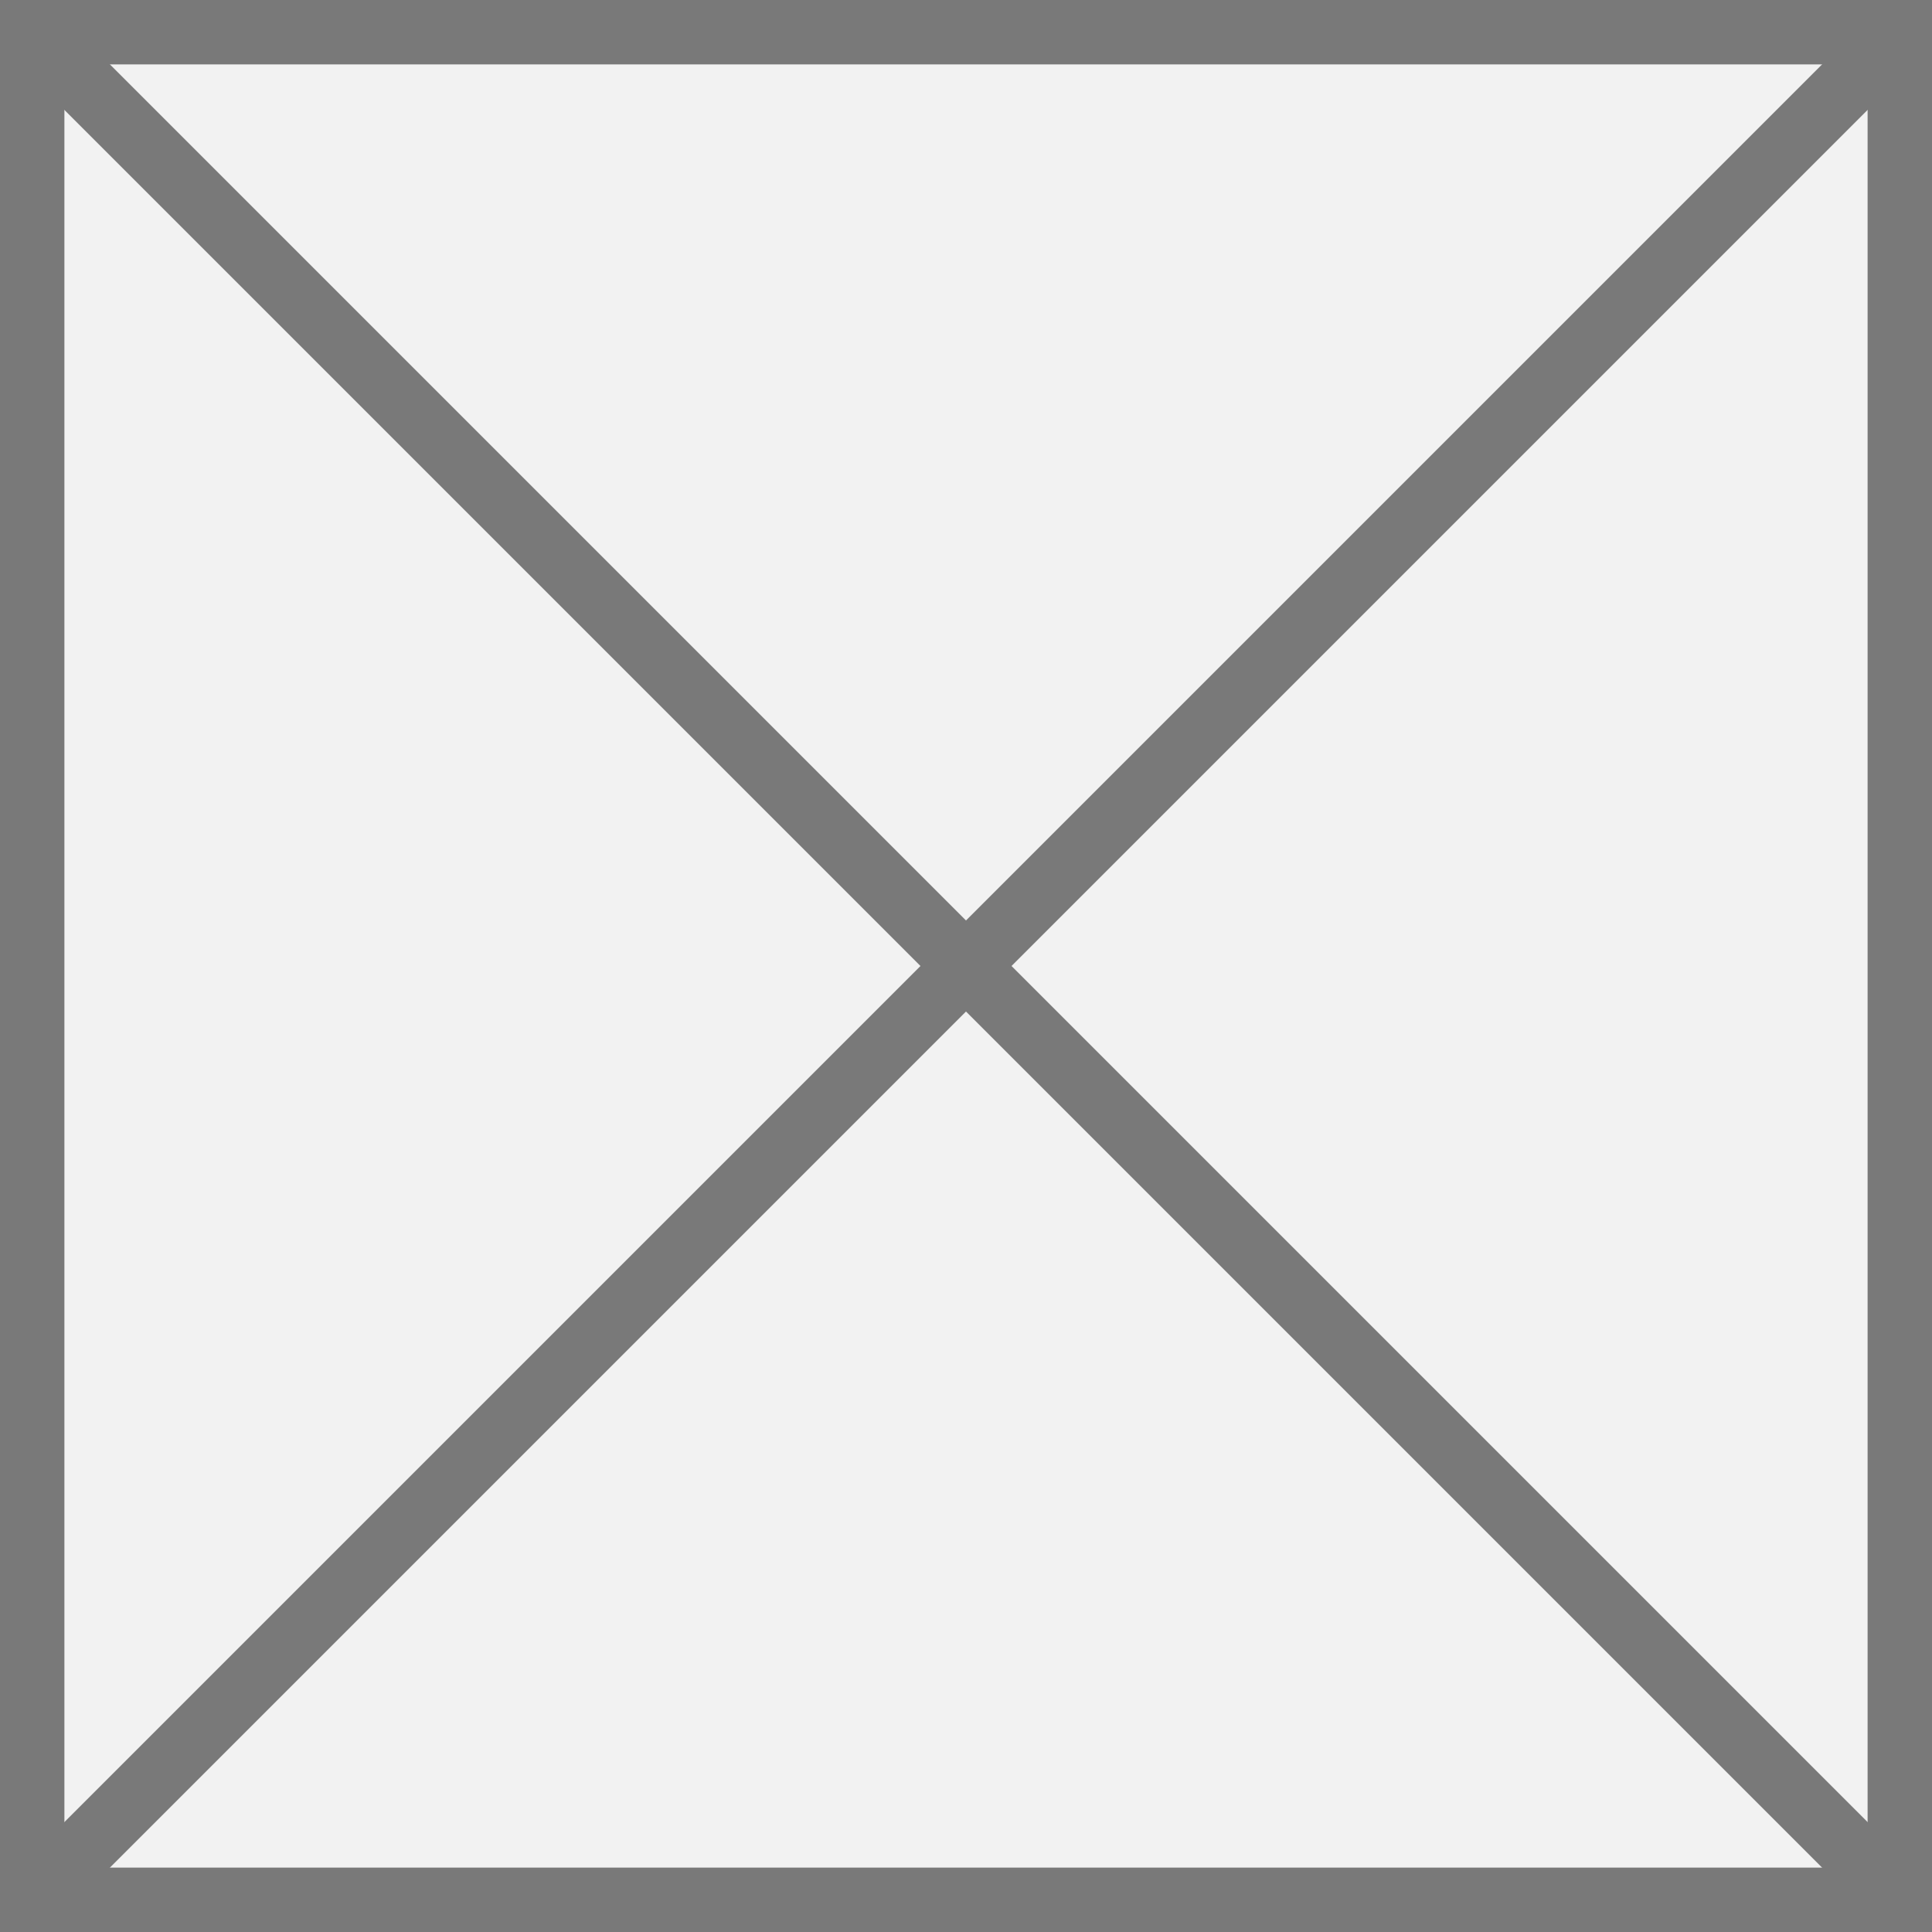
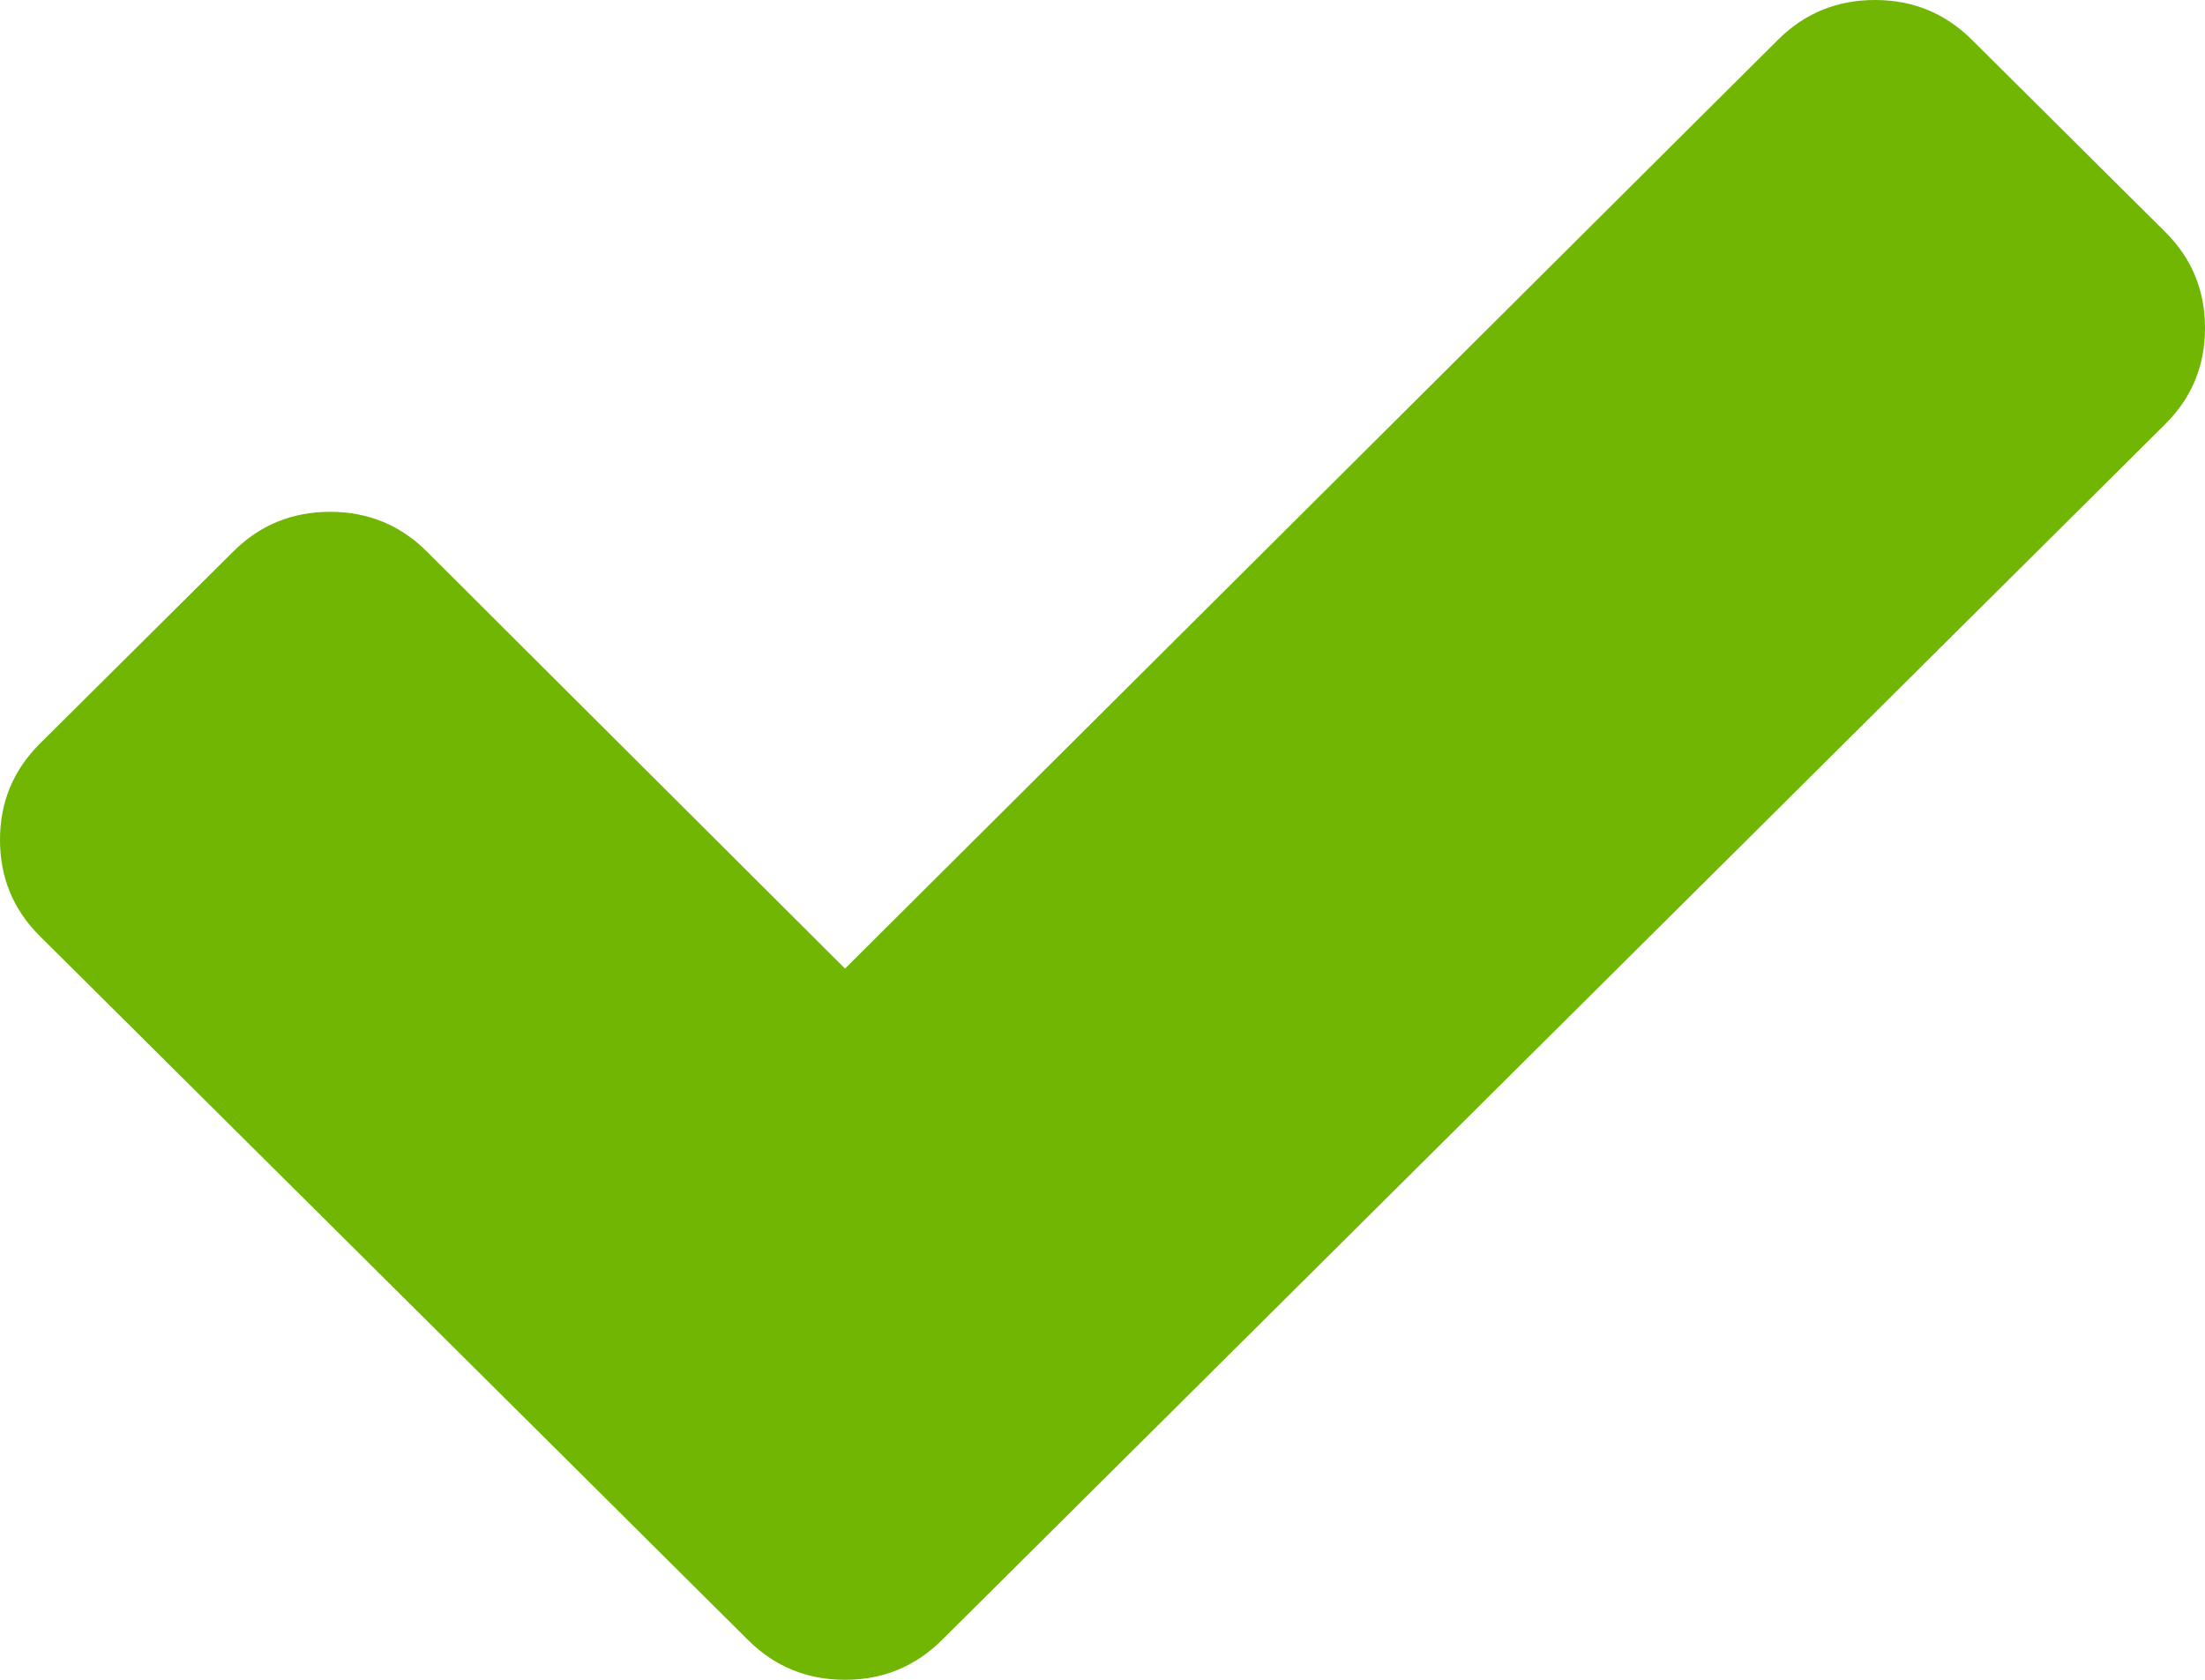
- <svg xmlns="http://www.w3.org/2000/svg" version="1.1" width="30px" height="30px">
-   <g transform="matrix(1 0 0 1 -471 0 )">
-     <path d="M 471.5 0.5  L 500.5 0.5  L 500.5 29.5  L 471.5 29.5  L 471.5 0.5  Z " fill-rule="nonzero" fill="#f2f2f2" stroke="none" />
-     <path d="M 471.5 0.5  L 500.5 0.5  L 500.5 29.5  L 471.5 29.5  L 471.5 0.5  Z " stroke-width="1" stroke="#797979" fill="none" />
-     <path d="M 471.354 0.354  L 500.646 29.646  M 500.646 0.354  L 471.354 29.646  " stroke-width="1" stroke="#797979" fill="none" />
+ <svg xmlns="http://www.w3.org/2000/svg" version="1.1" width="21px" height="16px">
+   <g transform="matrix(1 0 0 1 -374 -295 )">
+     <path d="M 20.621 2.209  C 20.874 2.46  21 2.765  21 3.125  C 21 3.484  20.874 3.789  20.621 4.04  L 10.812 13.791  L 8.969 15.623  C 8.716 15.874  8.409 16  8.048 16  C 7.686 16  7.379 15.874  7.126 15.623  L 5.284 13.791  L 0.379 8.916  C 0.126 8.664  0 8.359  0 8  C 0 7.641  0.126 7.336  0.379 7.084  L 2.222 5.253  C 2.475 5.001  2.782 4.875  3.143 4.875  C 3.505 4.875  3.812 5.001  4.065 5.253  L 8.048 9.226  L 16.935 0.377  C 17.188 0.126  17.495 0  17.857 0  C 18.218 0  18.525 0.126  18.778 0.377  L 20.621 2.209  Z " fill-rule="nonzero" fill="#70b603" stroke="none" transform="matrix(1 0 0 1 374 295 )" />
  </g>
</svg>
